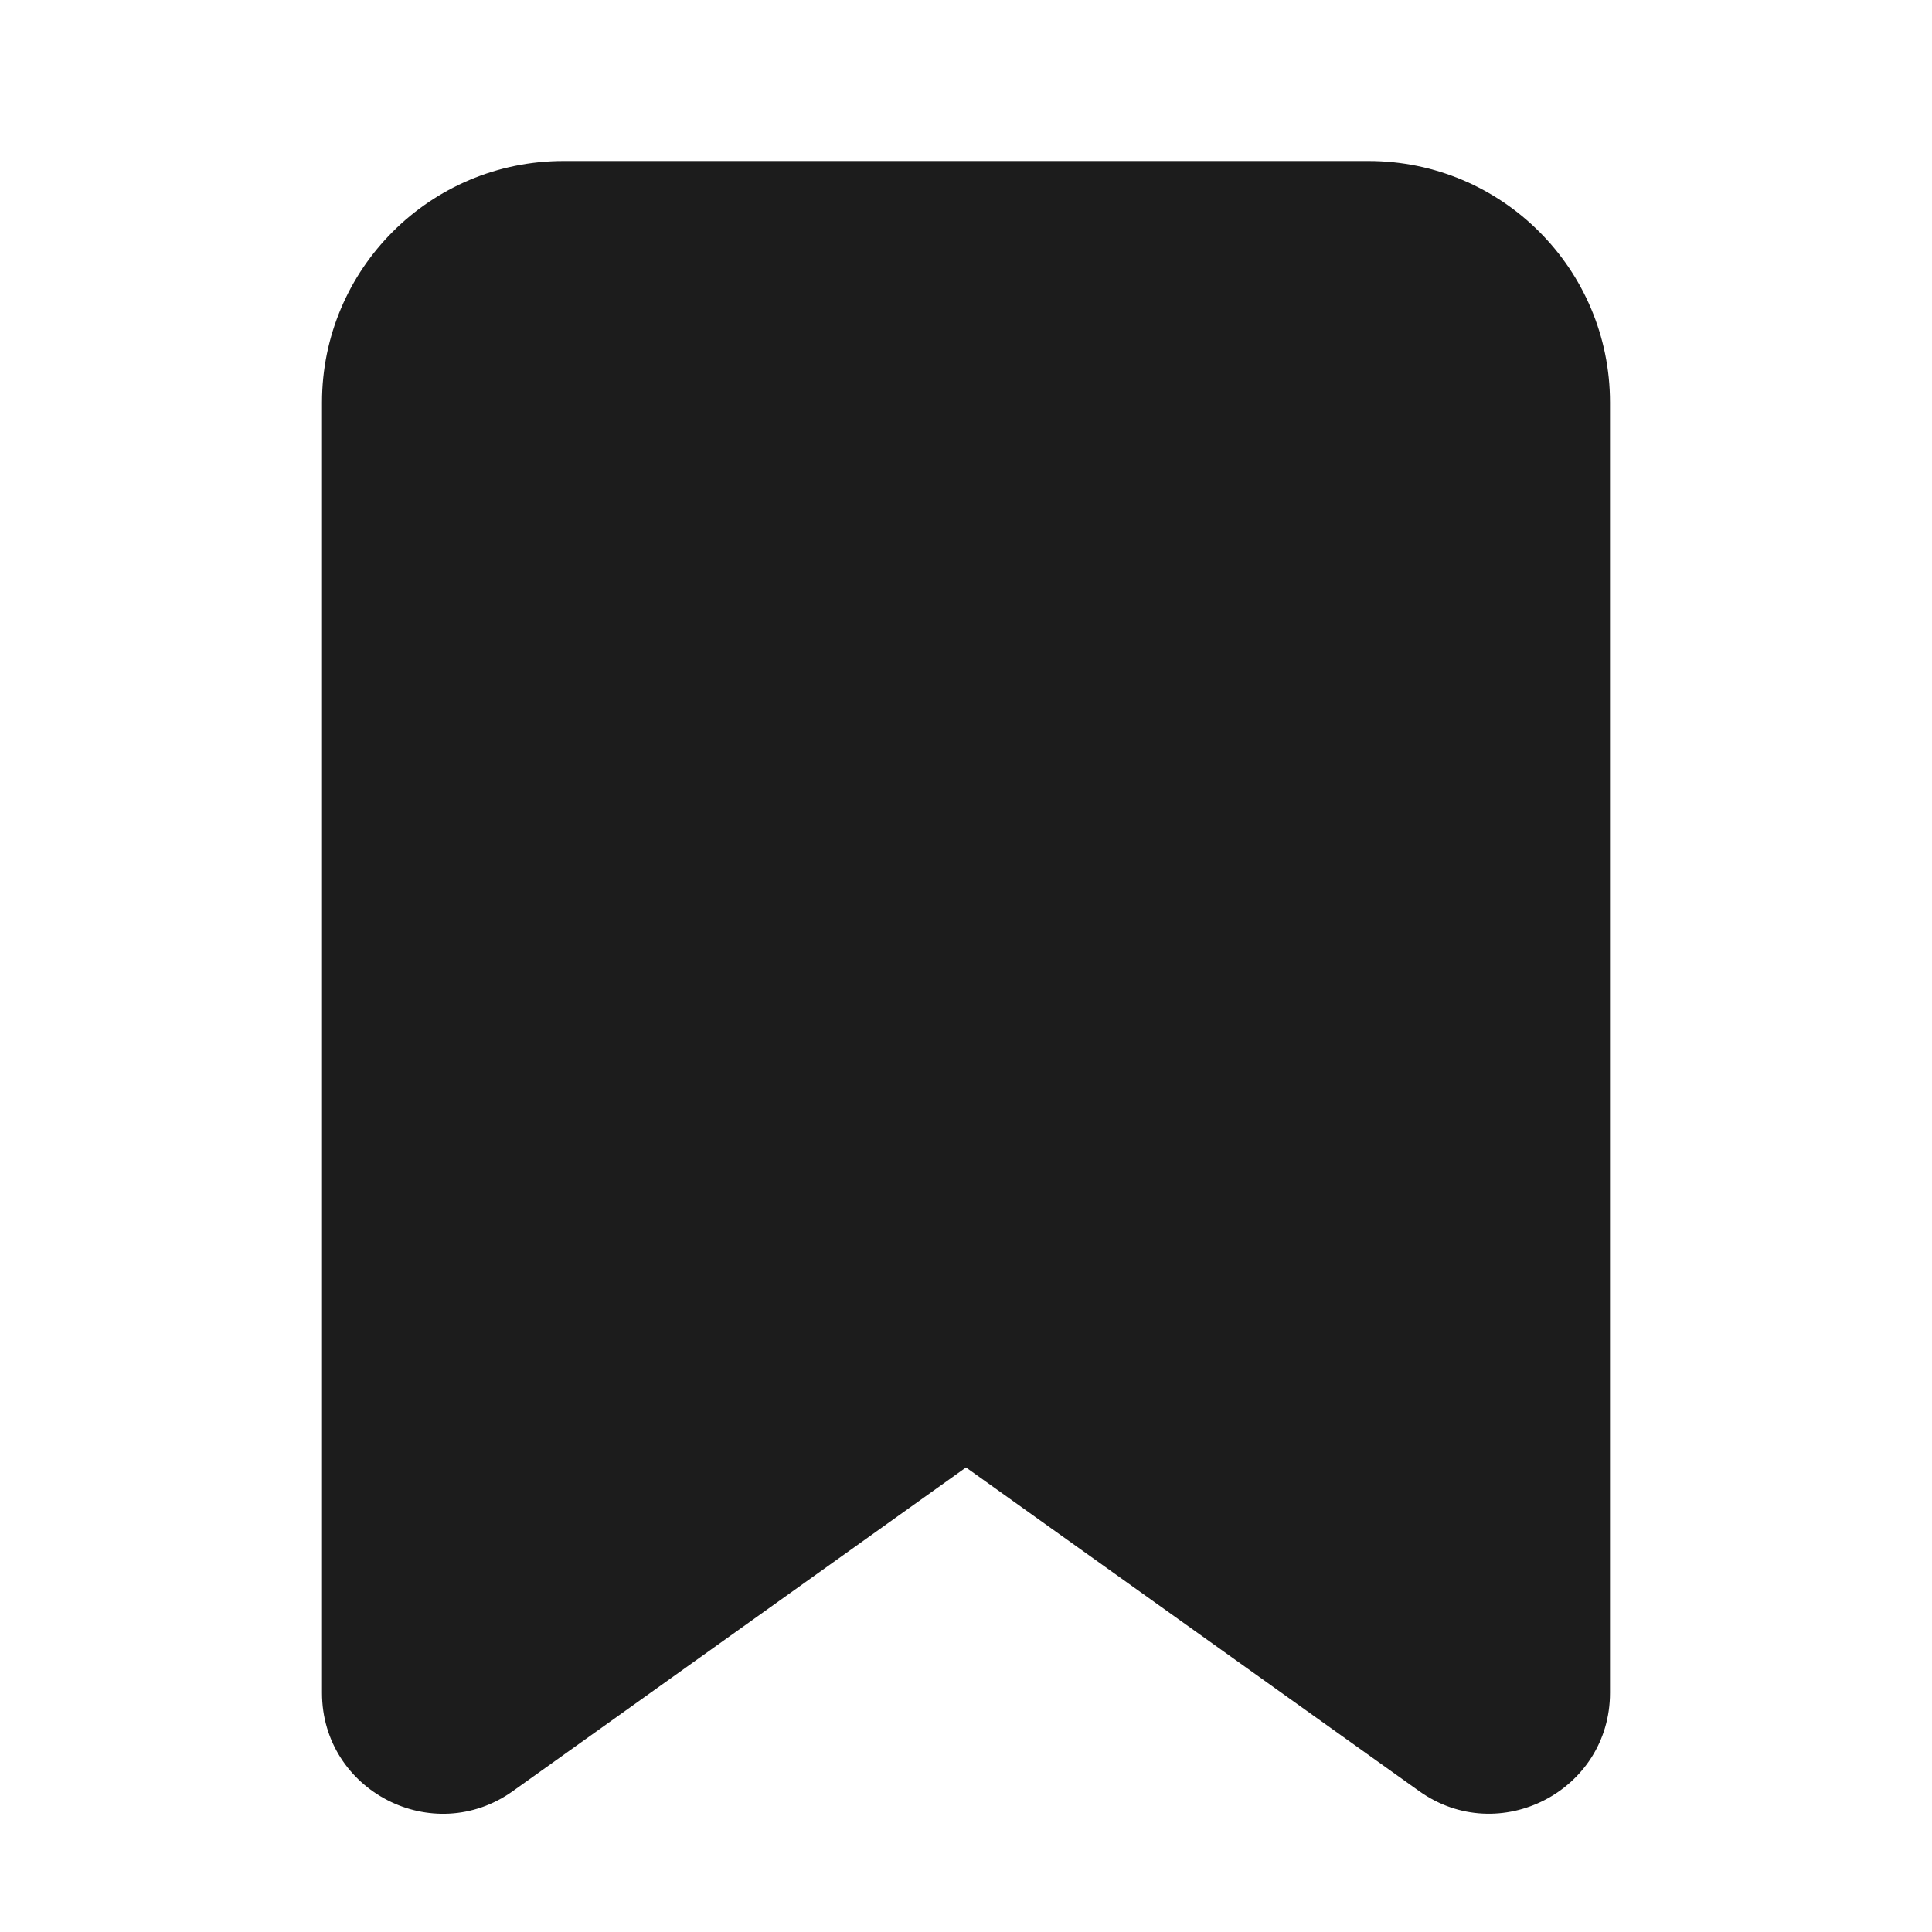
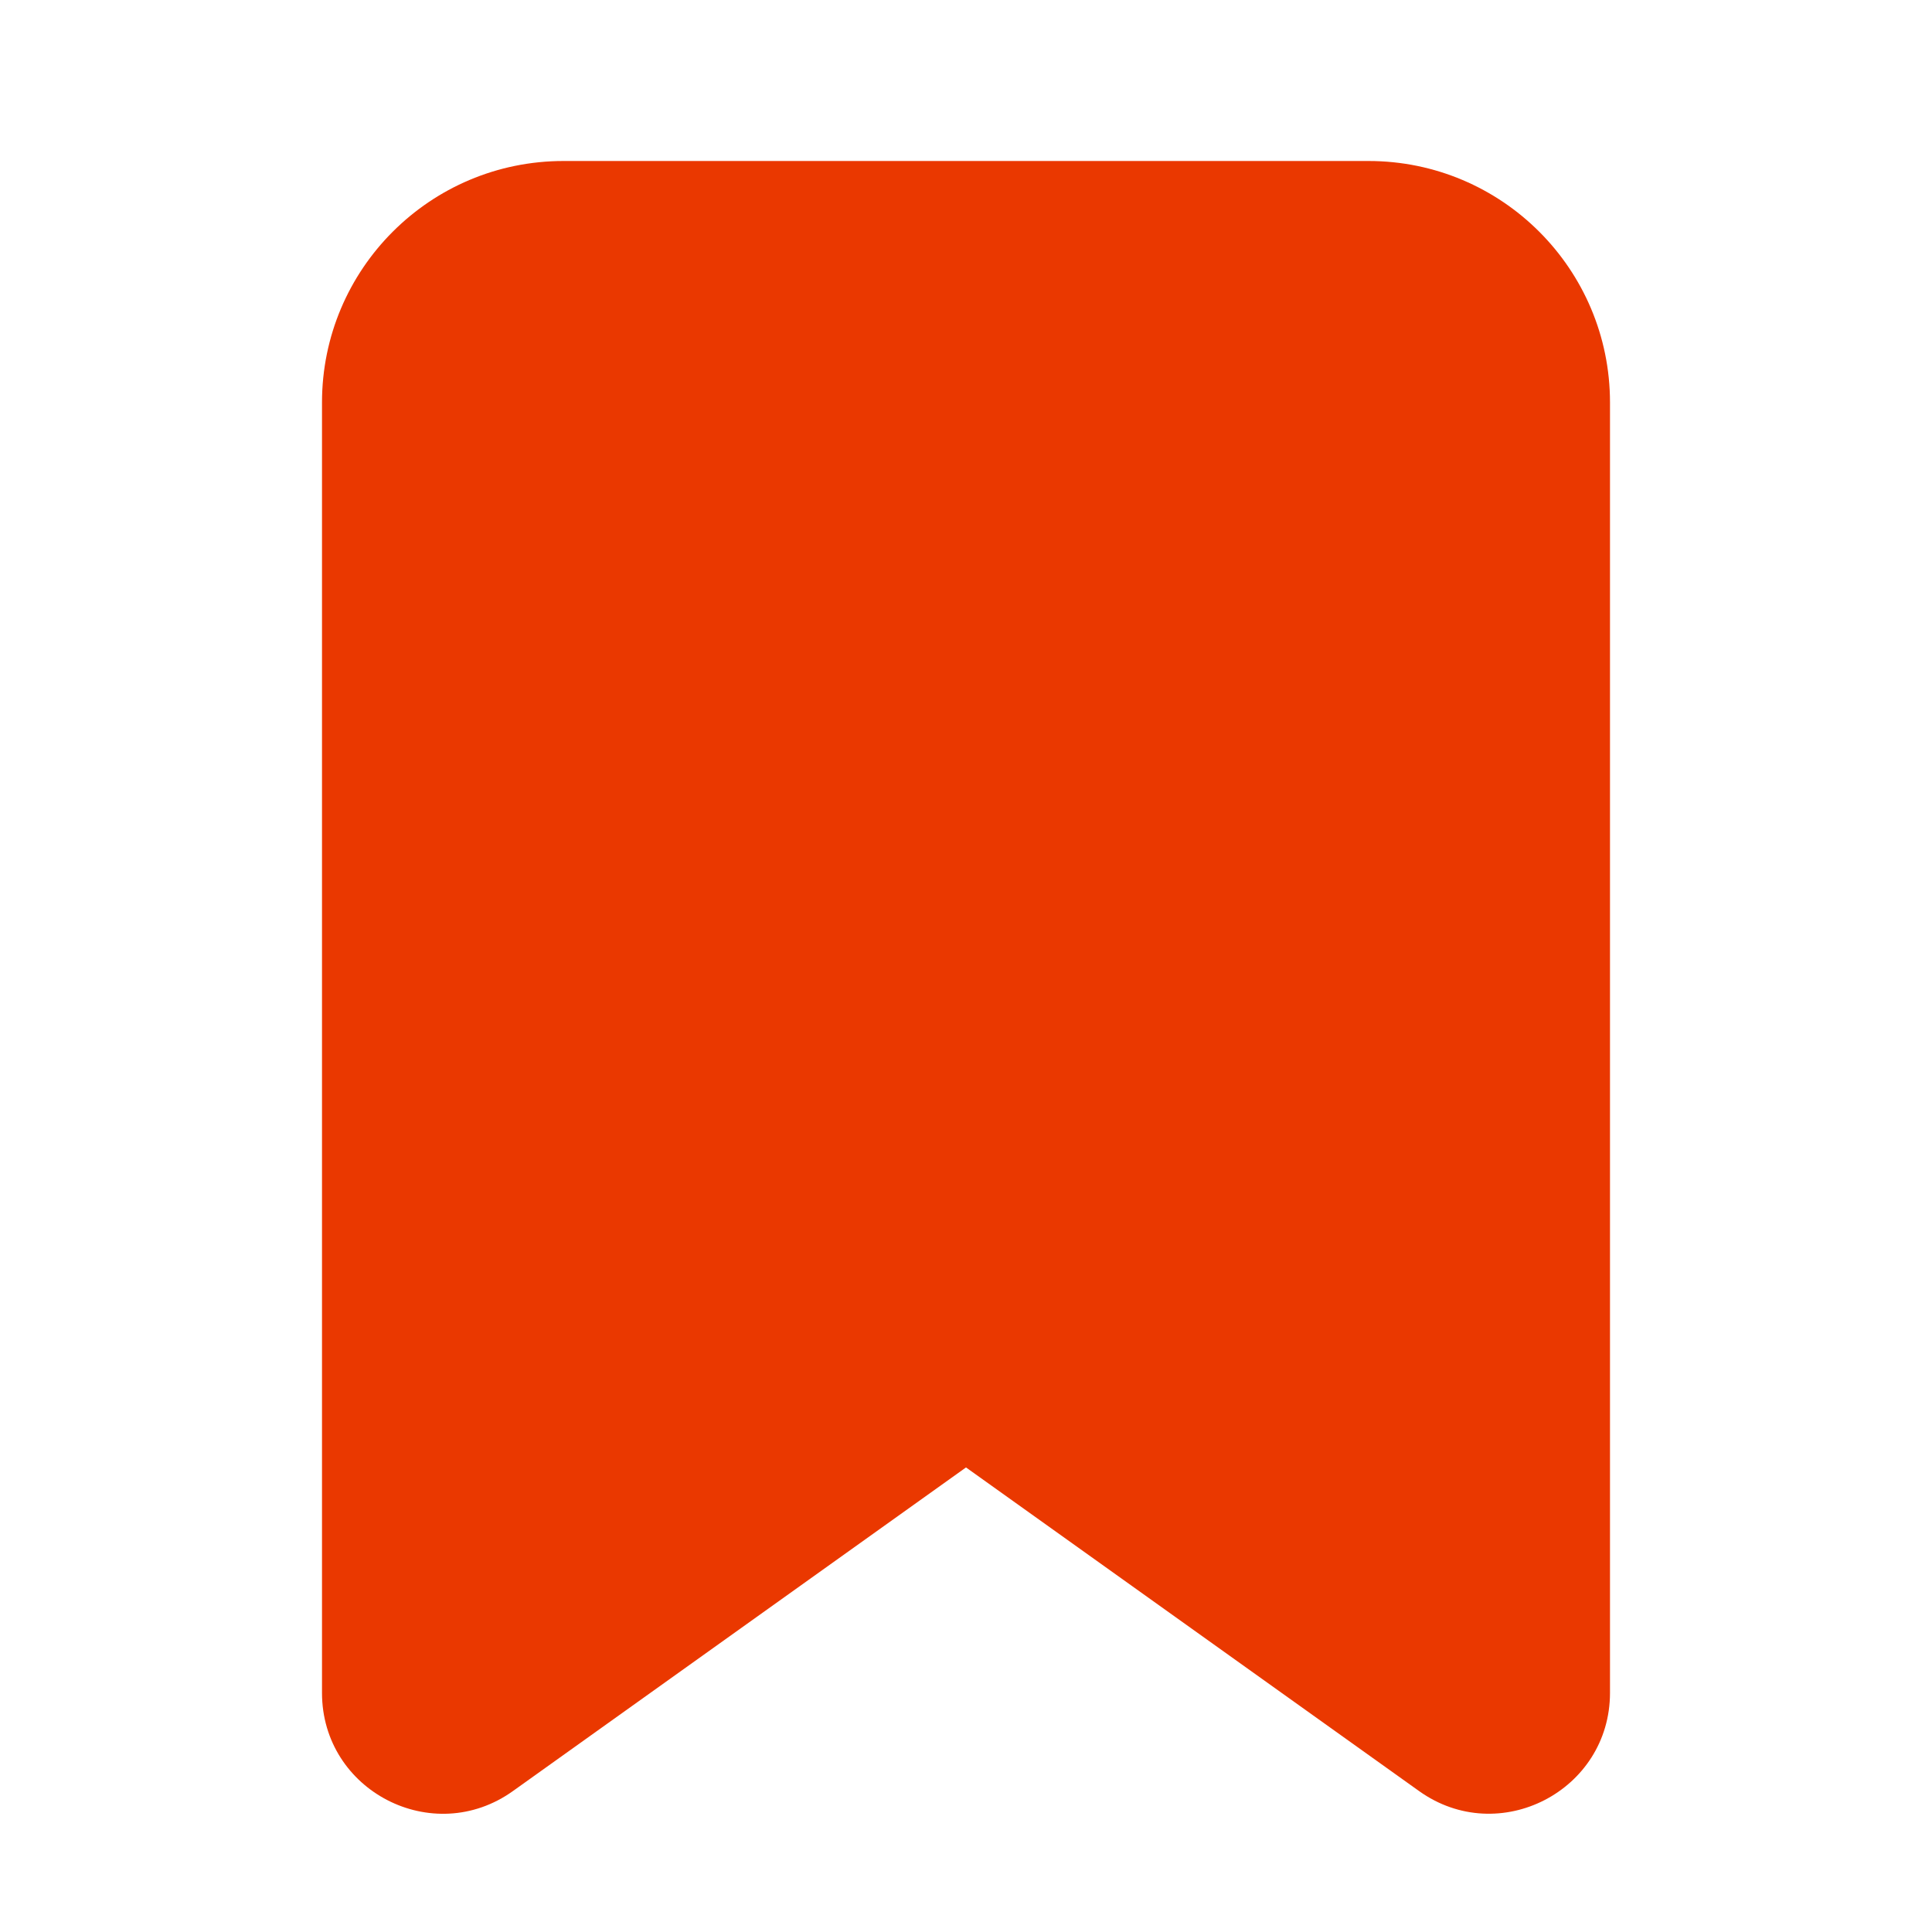
<svg xmlns="http://www.w3.org/2000/svg" width="24" height="24" viewBox="0 0 24 24">
  <g fill="none" fill-rule="nonzero">
    <path d="M24 0v24H0V0h24ZM12.593 23.258l-.011.002-.071.035-.02.004-.014-.004-.071-.035c-.01-.004-.019-.001-.024.005l-.004.01-.017.428.005.02.01.013.104.074.015.004.012-.004.104-.074.012-.016.004-.017-.017-.427c-.002-.01-.009-.017-.017-.018Zm.265-.113-.013.002-.185.093-.01.01-.003.011.018.43.005.012.008.007.201.093c.012.004.023 0 .029-.008l.004-.014-.034-.614c-.003-.012-.01-.02-.02-.022Zm-.715.002a.023.023 0 0 0-.027.006l-.006.014-.034.614c0 .012.007.02.017.024l.015-.002.201-.093.01-.008.004-.011.017-.43-.003-.012-.01-.01-.184-.092Z" />
-     <path fill="#1C1C1CFF" d="M4 5a3 3 0 0 1 3-3h10a3 3 0 0 1 3 3v16.028c0 1.22-1.38 1.93-2.372 1.221L12 18.229l-5.628 4.02c-.993.71-2.372 0-2.372-1.22V5Z" />
+     <path fill="#EA3800FF" d="M4 5a3 3 0 0 1 3-3h10a3 3 0 0 1 3 3v16.028c0 1.22-1.38 1.93-2.372 1.221L12 18.229l-5.628 4.02c-.993.71-2.372 0-2.372-1.22V5Z" />
  </g>
</svg>
